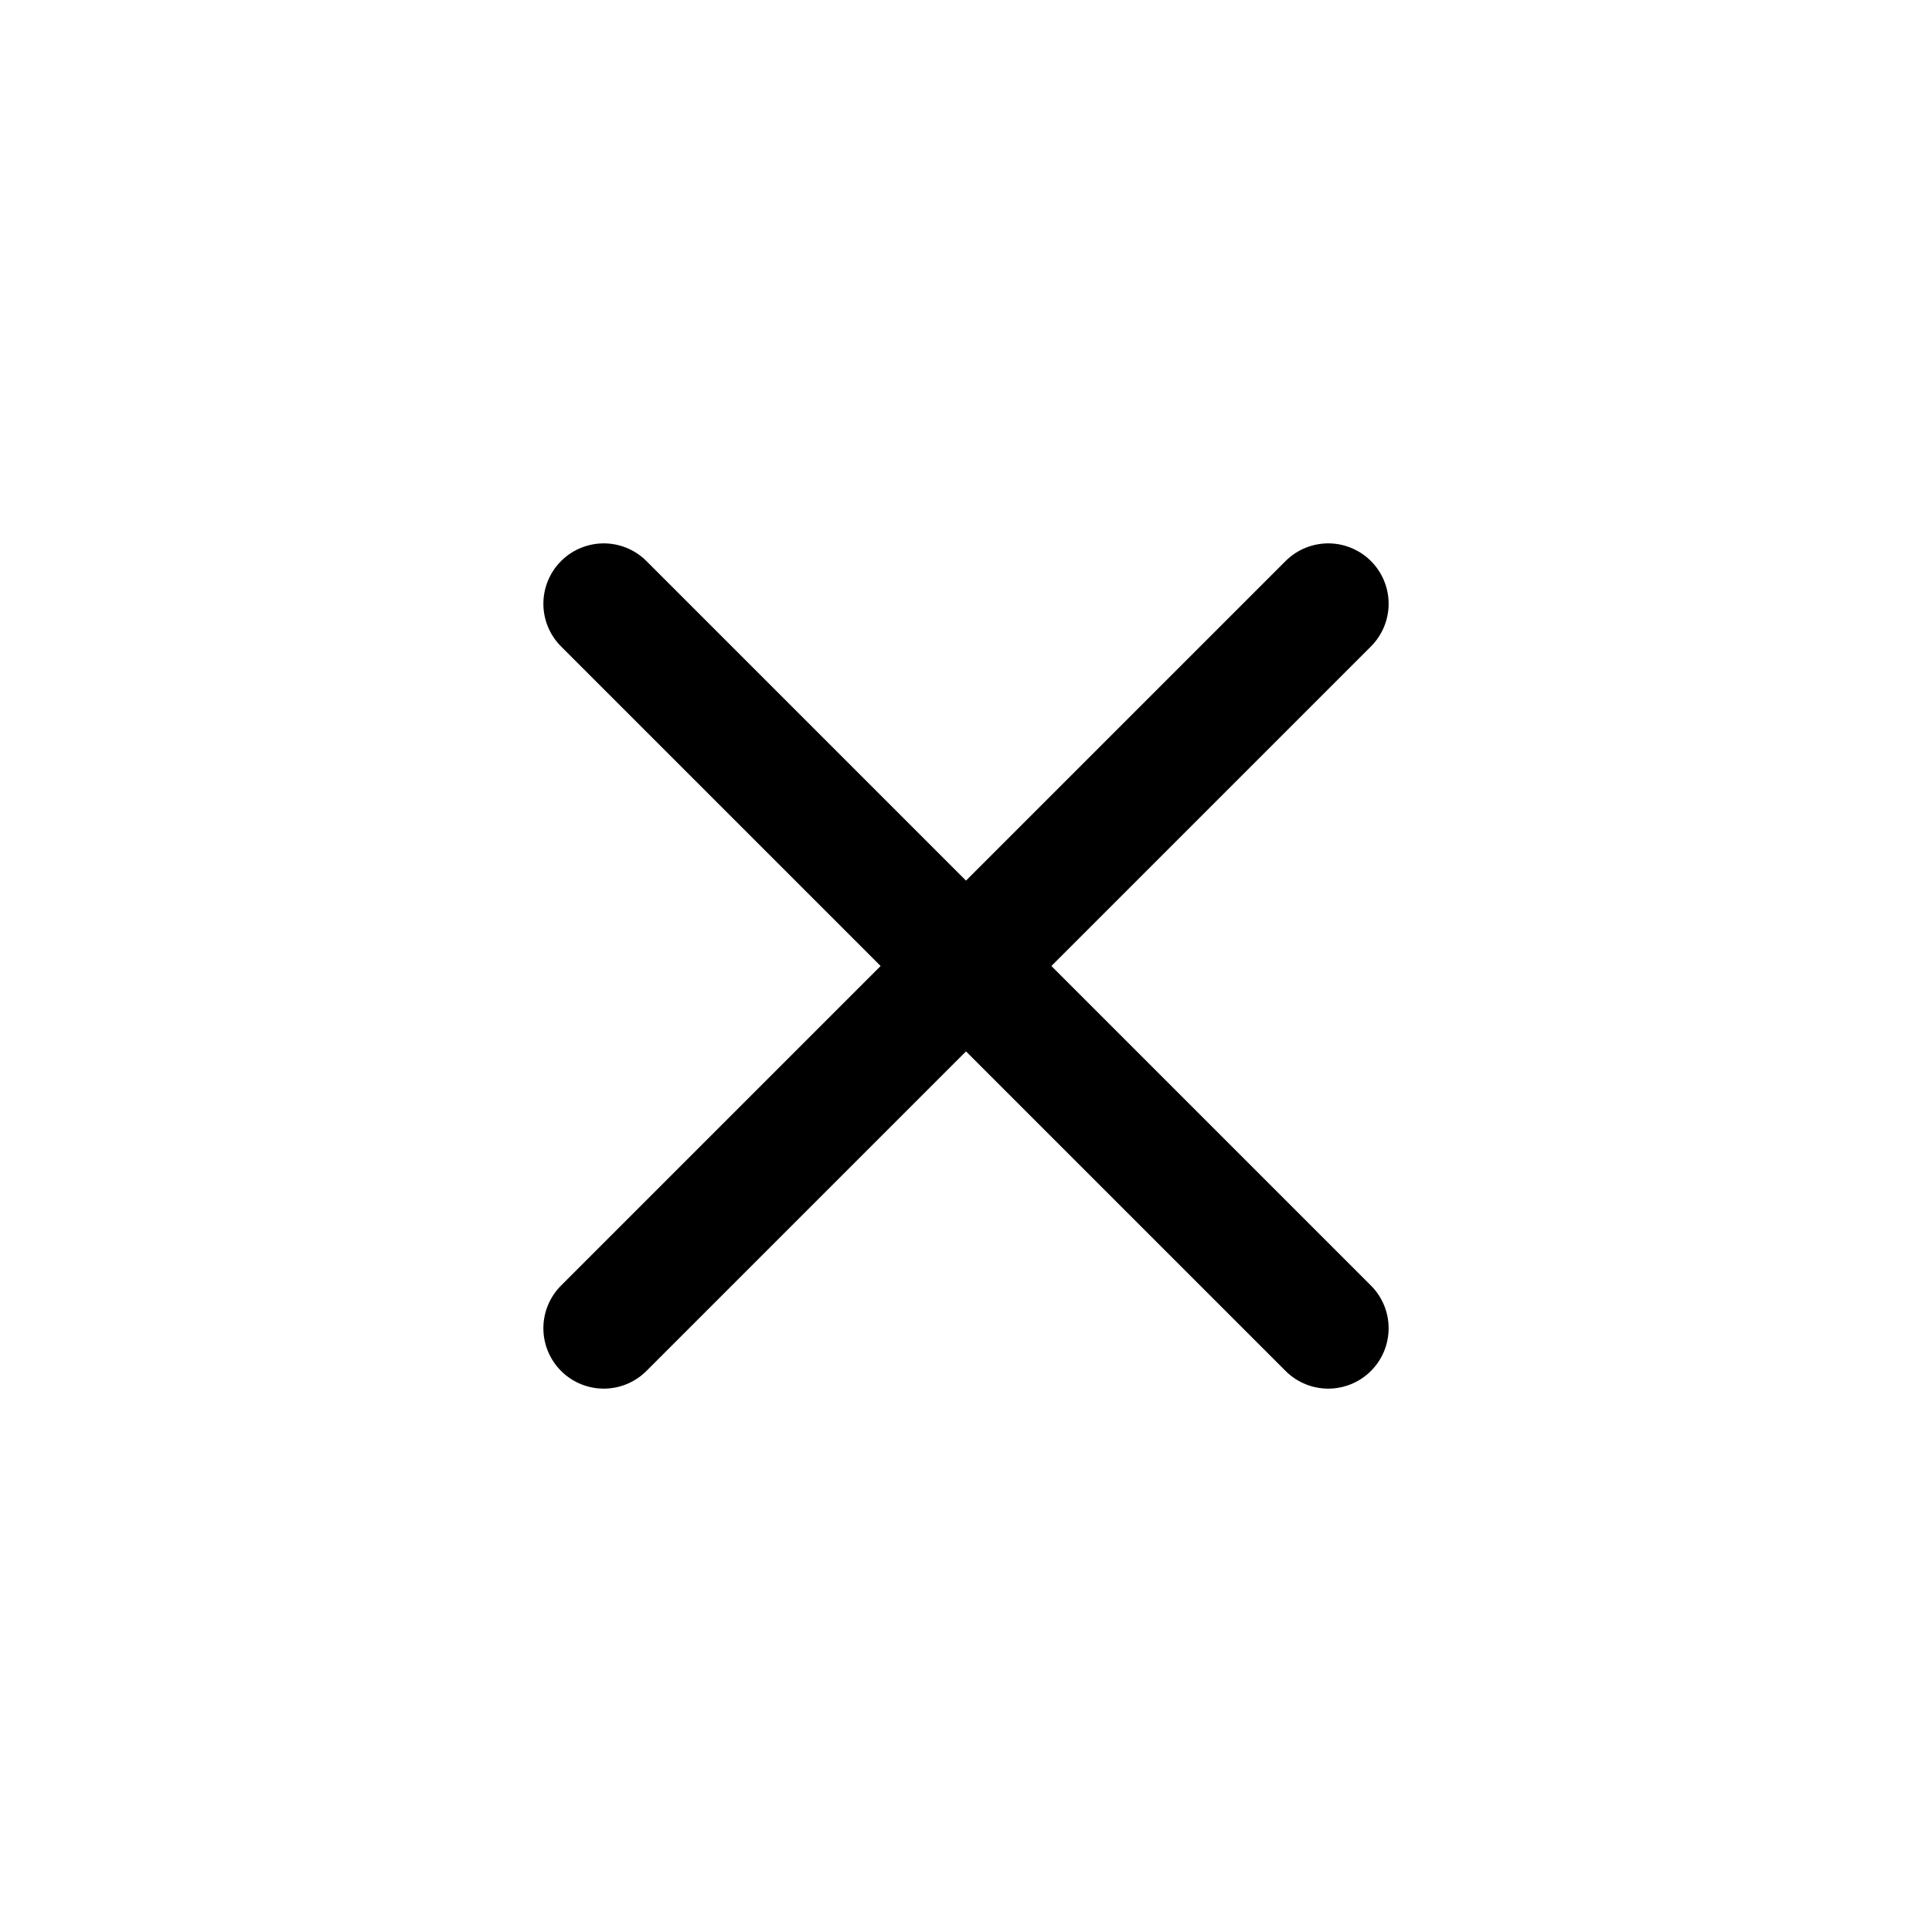
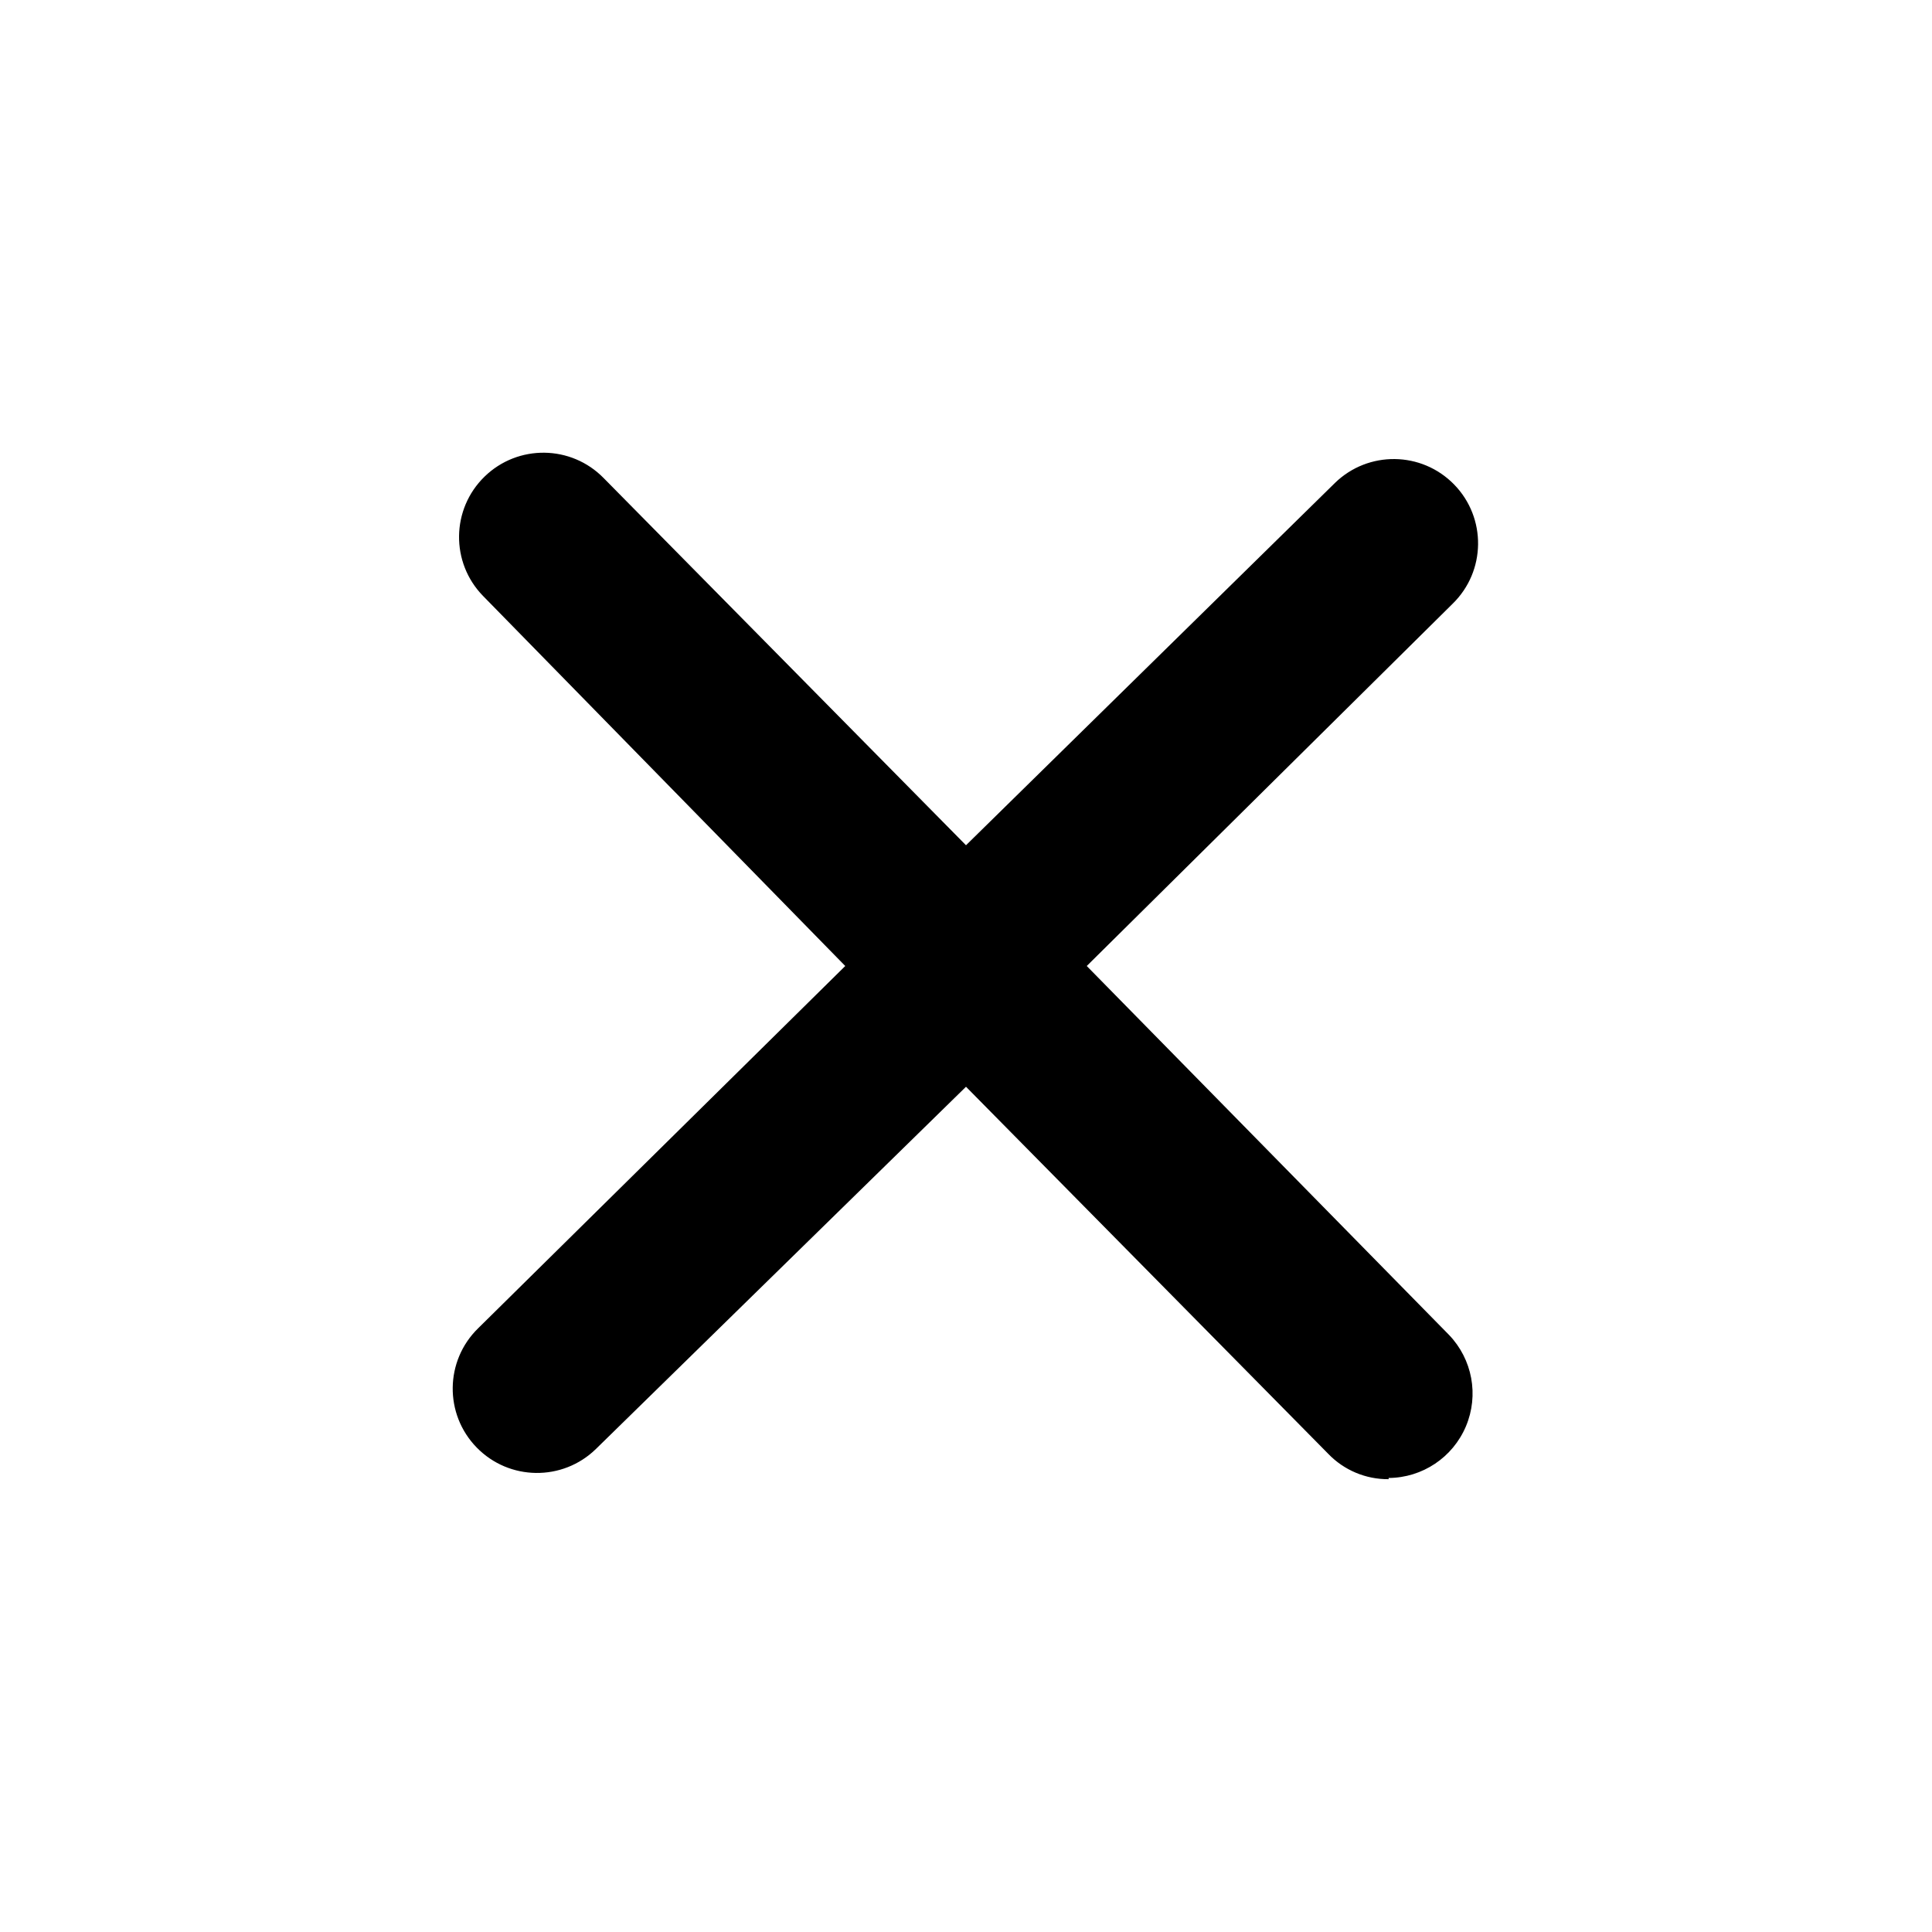
<svg xmlns="http://www.w3.org/2000/svg" aria-hidden="true" viewBox="0 0 32 32">
-   <path fill="none" stroke="currentColor" stroke-linecap="round" stroke-linejoin="round" stroke-width="2" d="M10 10l12 12m0-12L10 22" />
+   <path d="M23 24.5a1.37 1.37 0 01-1-.42L16 18l-6.13 6a1.39 1.39 0 11-1.95-2L14 16 8 9.87a1.39 1.39 0 112-1.95L16 14l6.11-6a1.39 1.39 0 011.95 2L18 16l6 6.11a1.4 1.4 0 01-1 2.37z" />
</svg>
